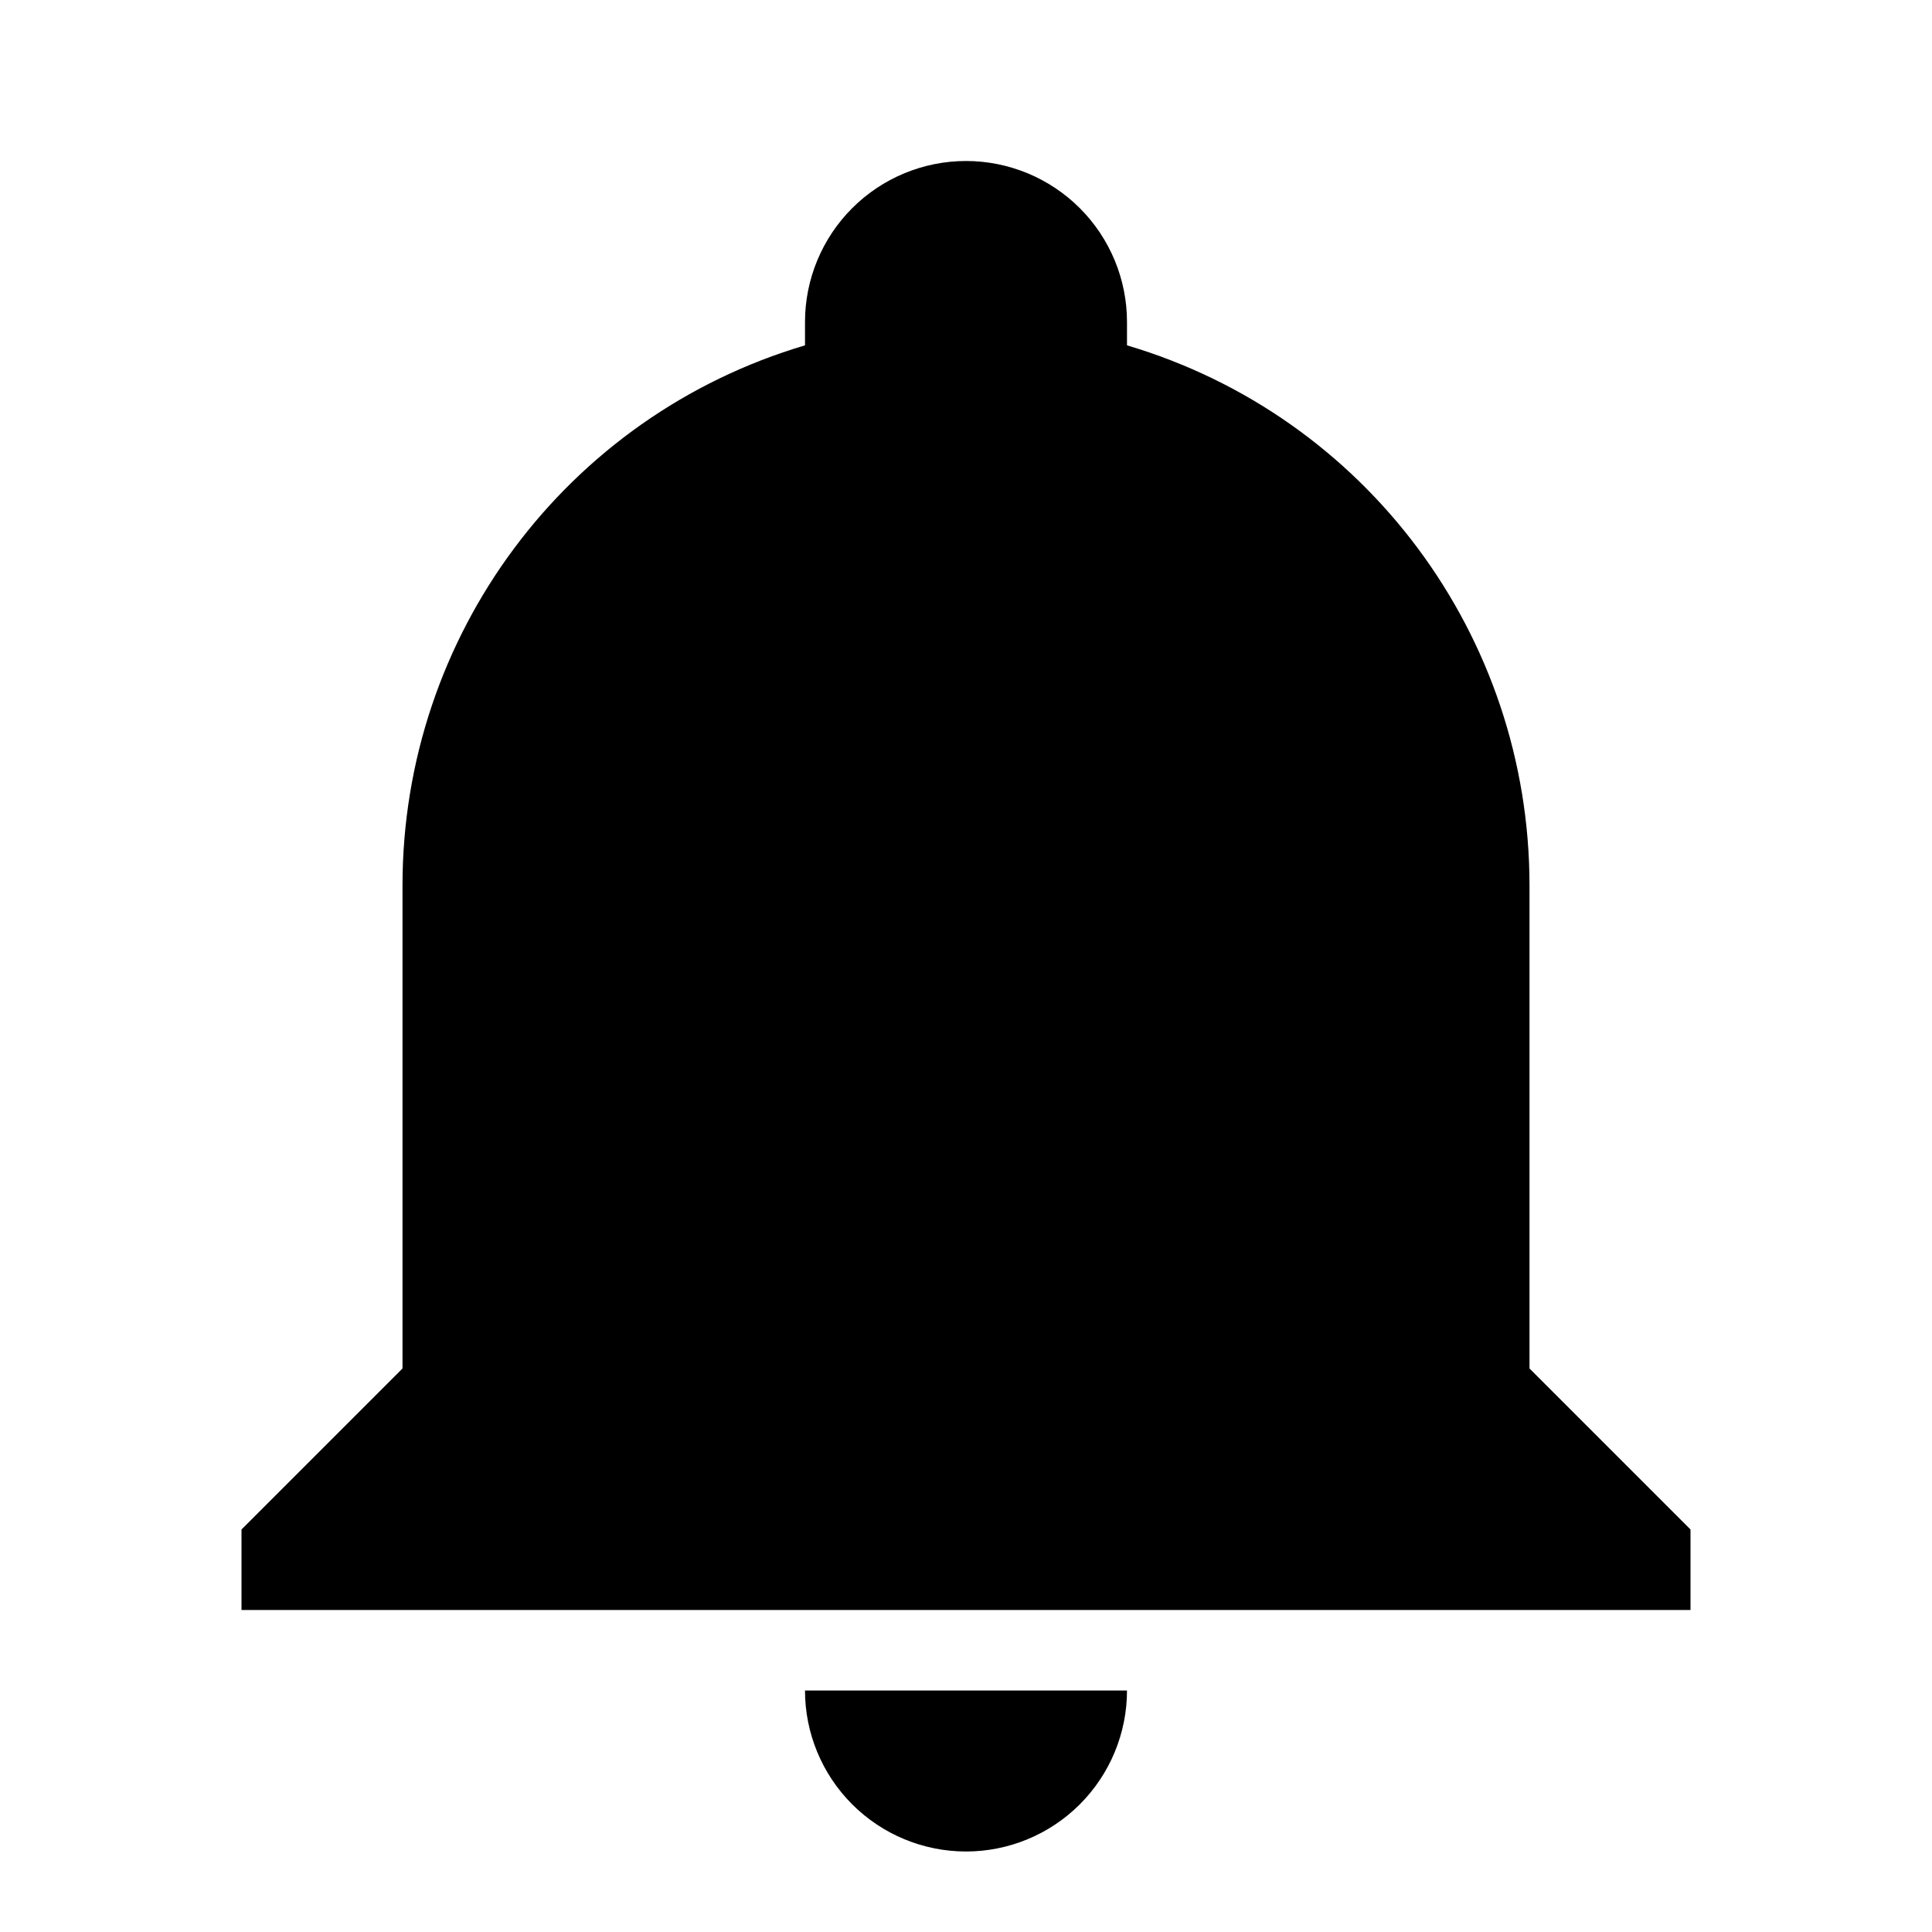
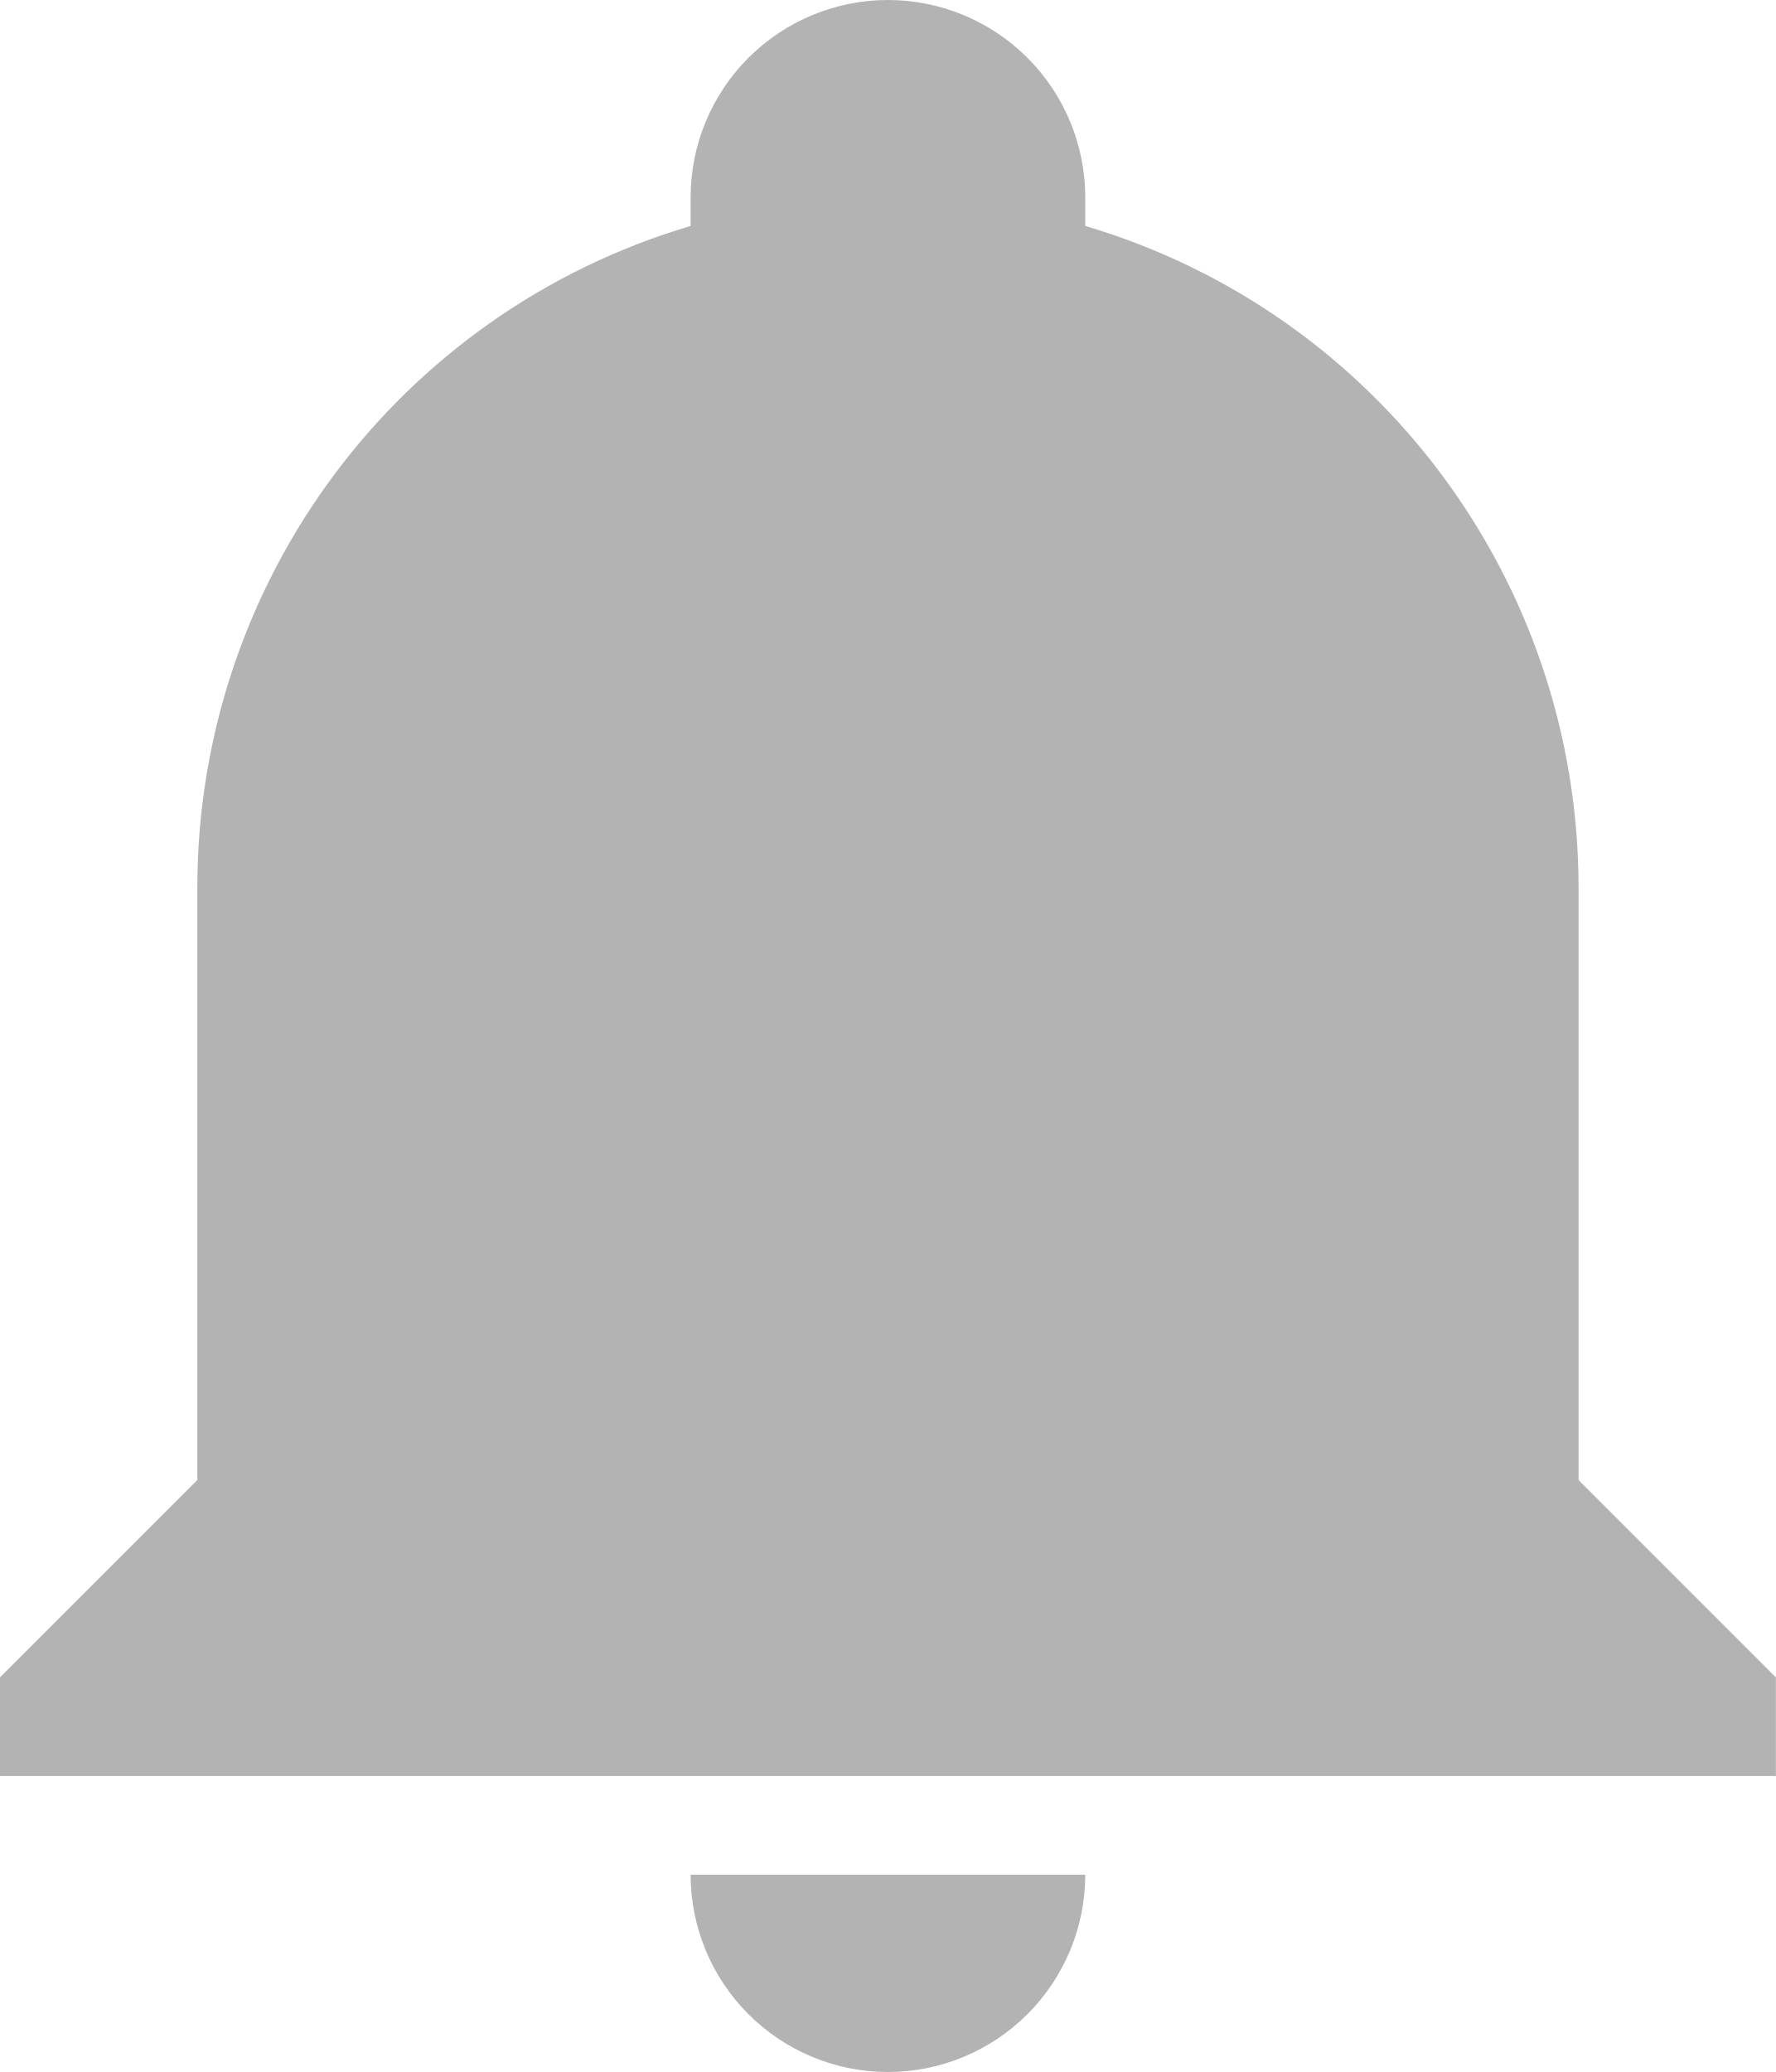
- <svg xmlns="http://www.w3.org/2000/svg" width="24" height="24" viewBox="0 0 24 24" fill="none">
-   <path d="M21 19V20H3V19L5 17V11C5 7.9 7.03 5.17 10 4.29V4C10 3.47 10.211 2.961 10.586 2.586C10.961 2.211 11.47 2 12 2C12.53 2 13.039 2.211 13.414 2.586C13.789 2.961 14 3.47 14 4V4.29C16.97 5.17 19 7.9 19 11V17L21 19ZM14 21C14 21.53 13.789 22.039 13.414 22.414C13.039 22.789 12.53 23 12 23C11.47 23 10.961 22.789 10.586 22.414C10.211 22.039 10 21.53 10 21" fill="black" />
+ <svg xmlns="http://www.w3.org/2000/svg" width="18" height="21" viewBox="0 0 18 21" fill="none">
+   <path opacity="0.3" d="M18 17V18H0V17L2 15V9C2 5.9 4.03 3.17 7 2.29V2C7 1.47 7.211 0.961 7.586 0.586C7.961 0.211 8.47 0 9 0C9.53 0 10.039 0.211 10.414 0.586C10.789 0.961 11 1.47 11 2V2.29C13.97 3.17 16 5.9 16 9V15L18 17ZM11 19C11 19.53 10.789 20.039 10.414 20.414C10.039 20.789 9.53 21 9 21C8.47 21 7.961 20.789 7.586 20.414C7.211 20.039 7 19.53 7 19" fill="black" />
</svg>
